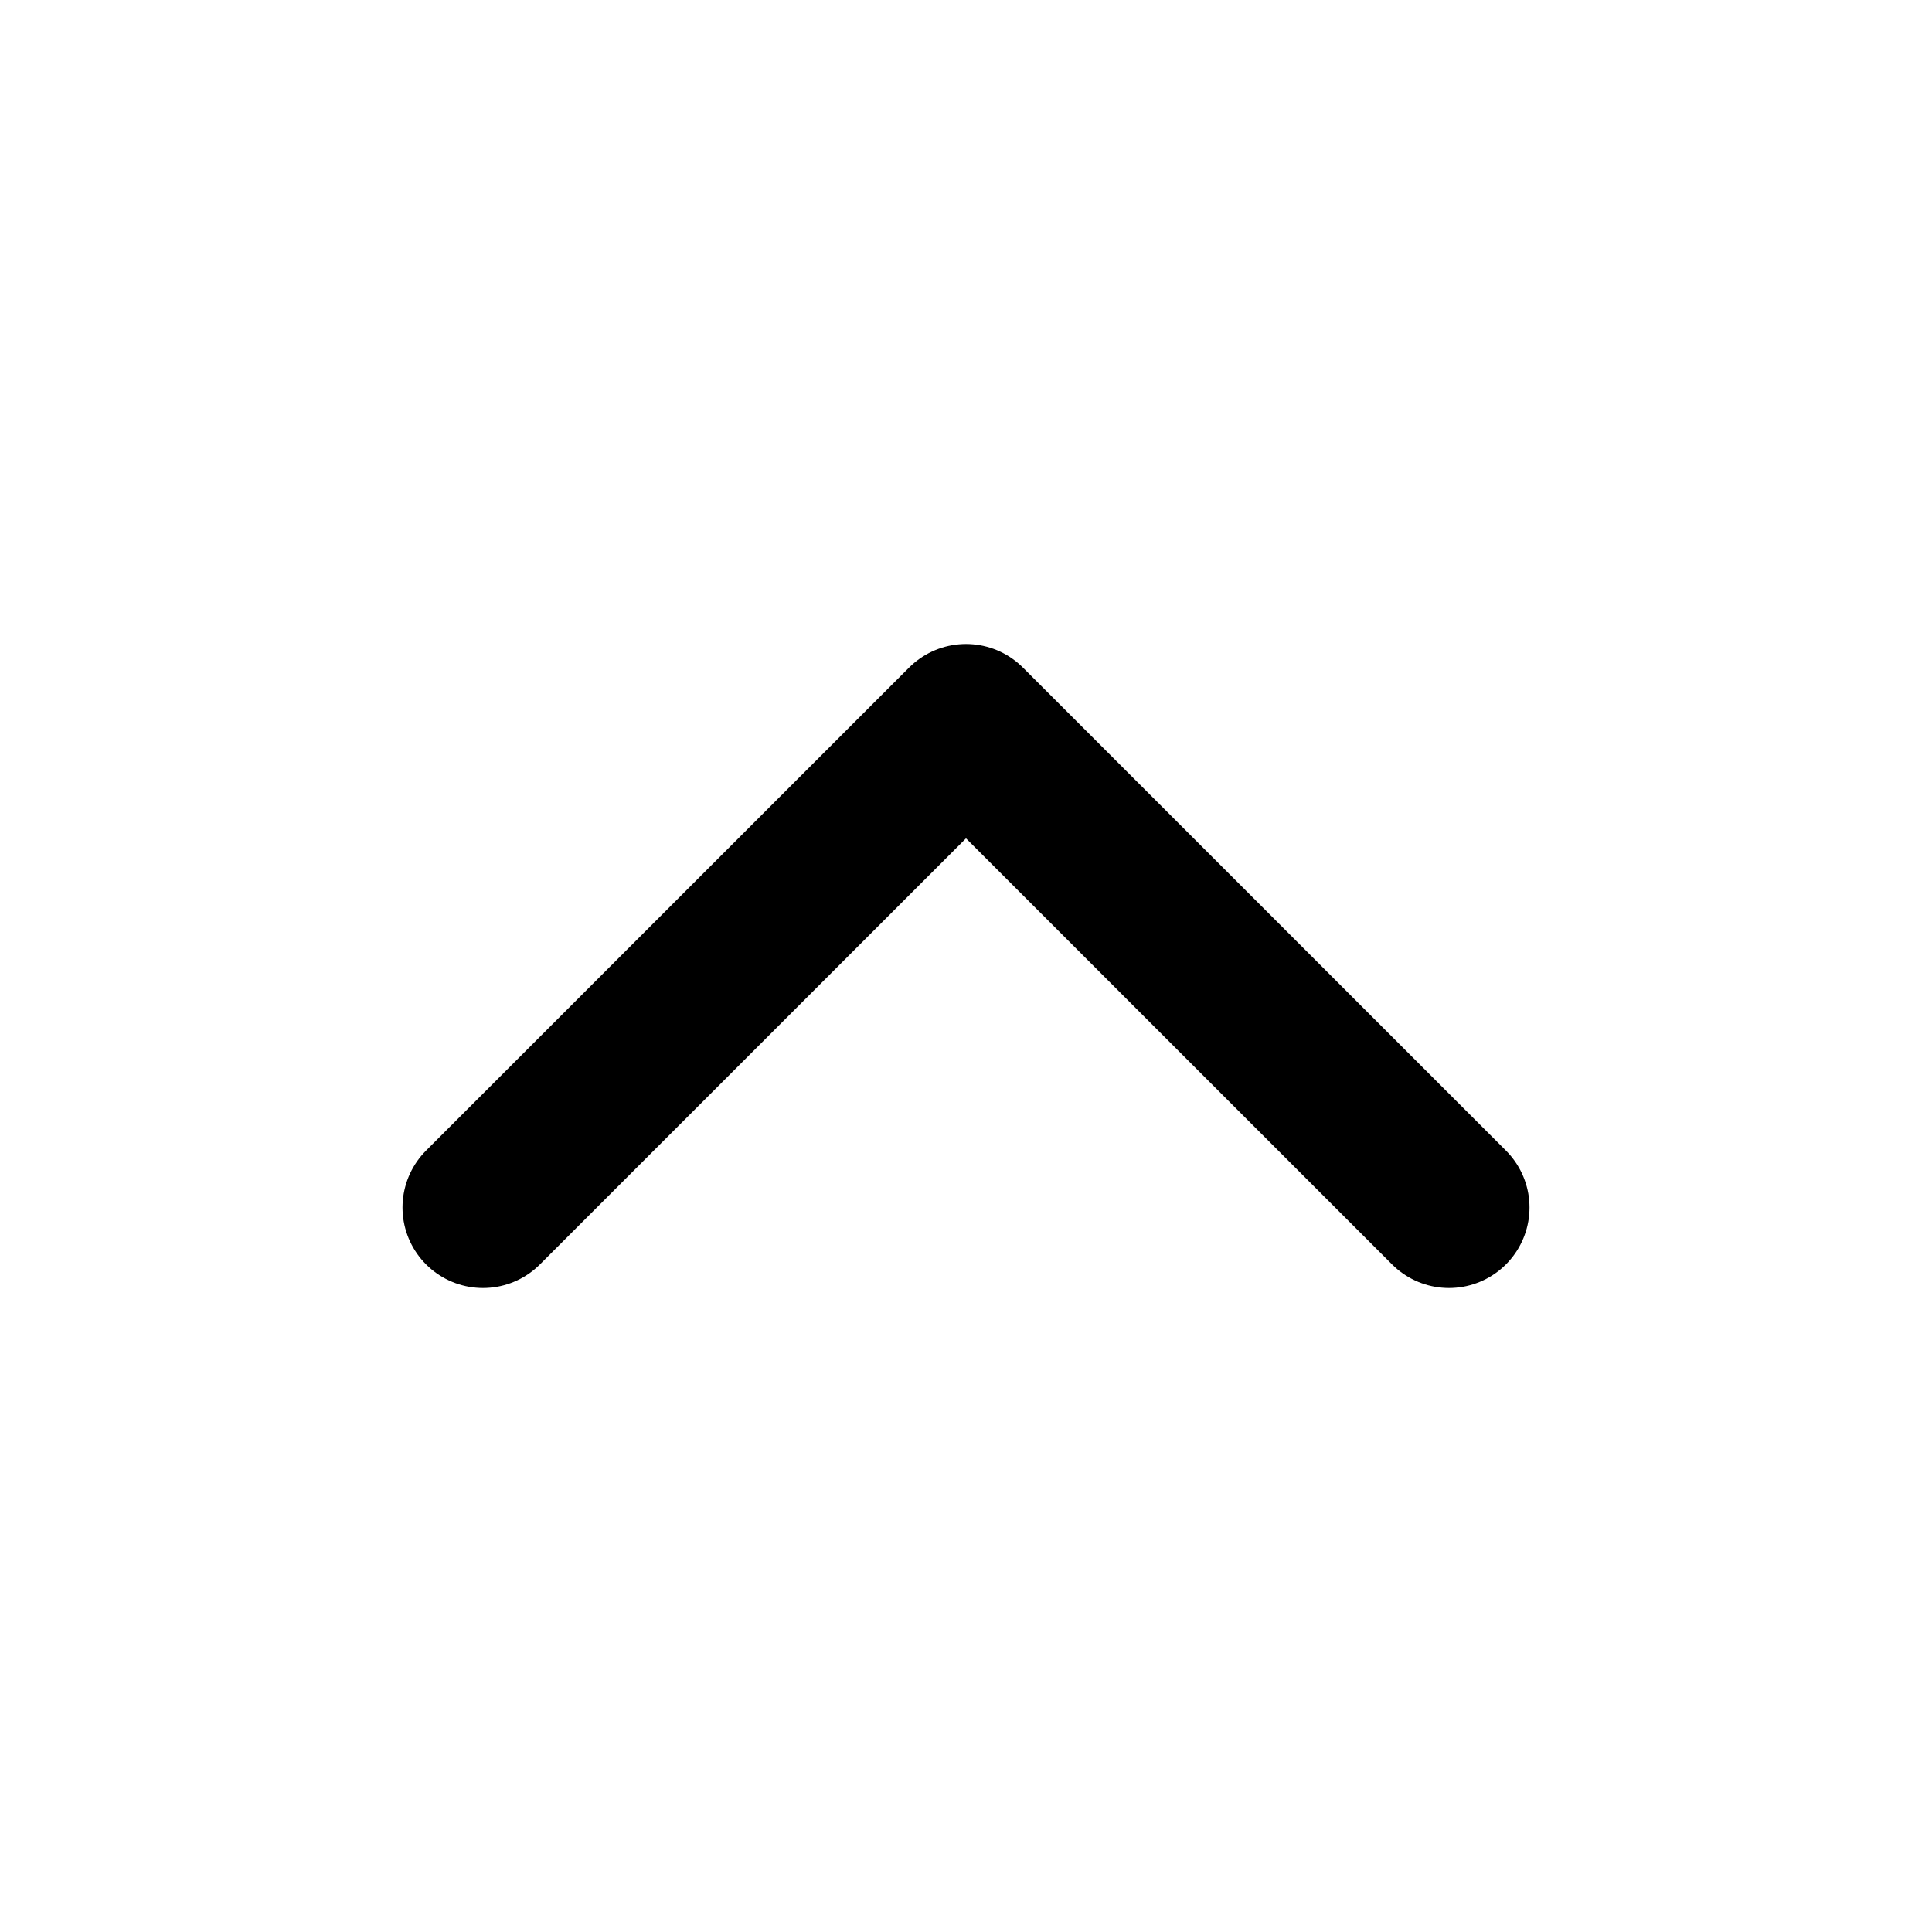
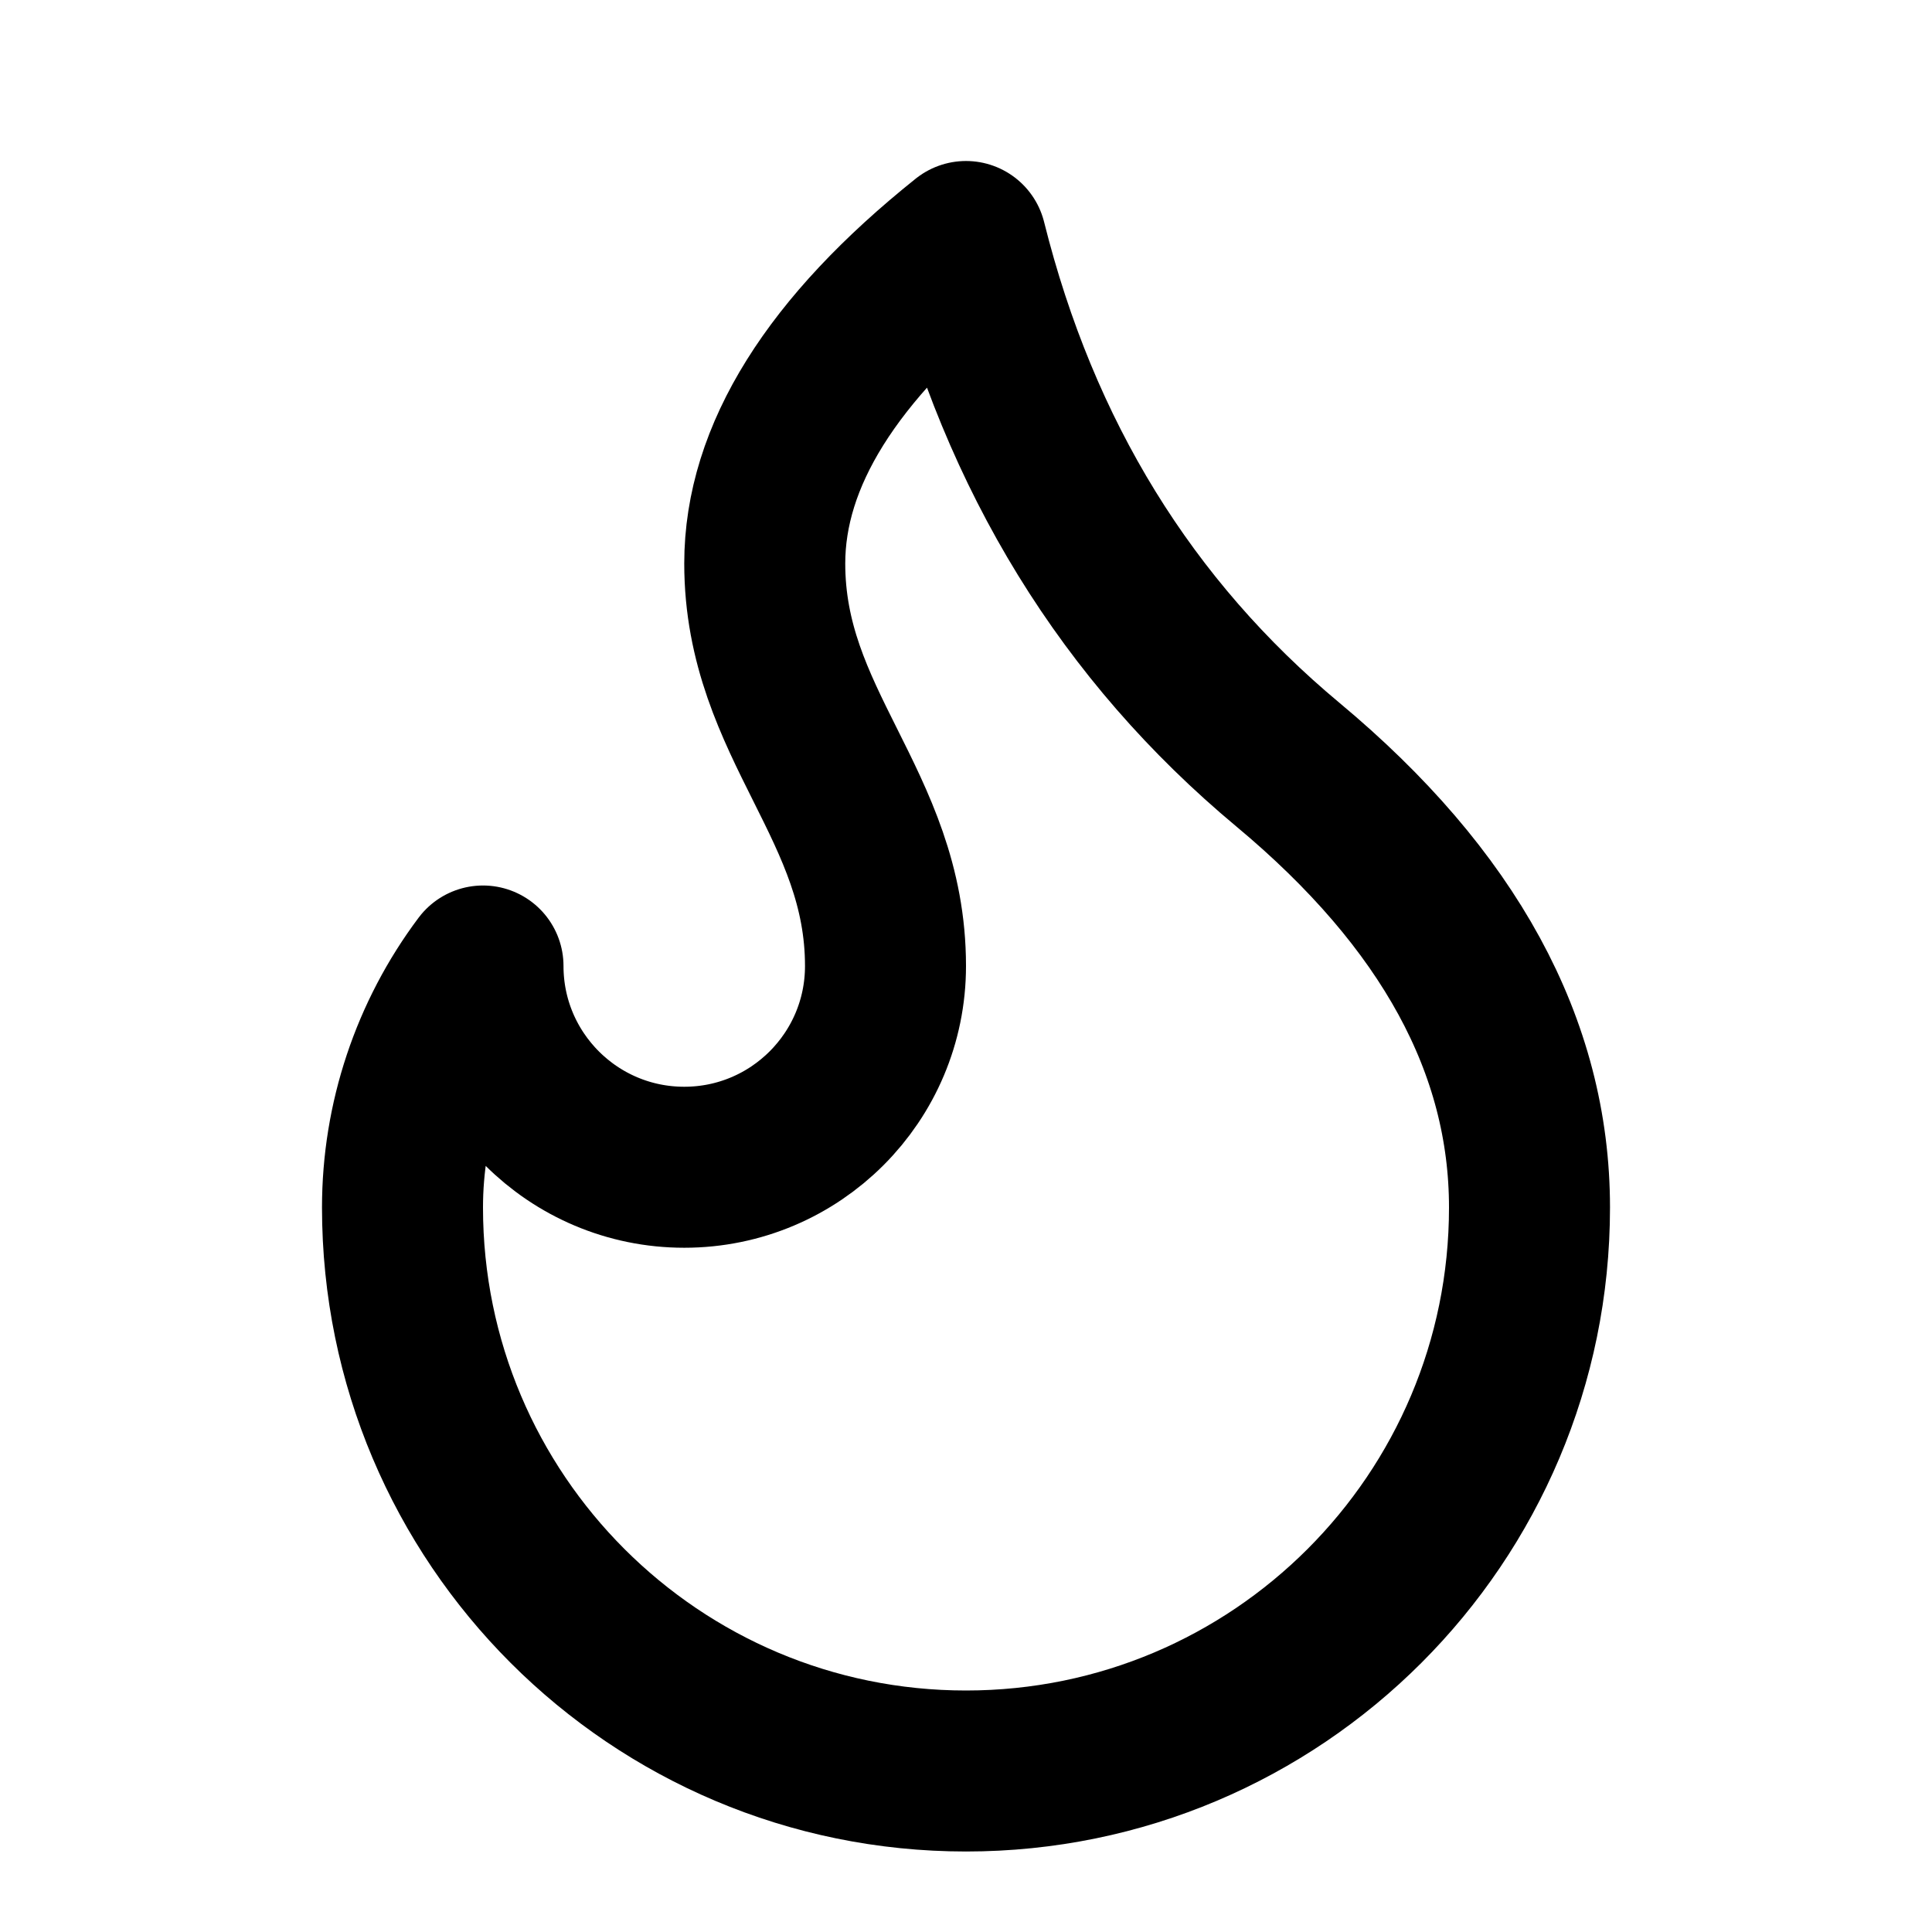
- <svg xmlns="http://www.w3.org/2000/svg" class="lucide lucide-chevron-up" width="24" height="24" viewBox="0 0 24 24" fill="none" stroke="currentColor" stroke-width="2" stroke-linecap="round" stroke-linejoin="round">
-   <path d="m18 15-6-6-6 6" />
+ <svg xmlns="http://www.w3.org/2000/svg" class="lucide lucide-flame" width="24" height="24" viewBox="0 0 24 24" fill="none" stroke="currentColor" stroke-width="2" stroke-linecap="round" stroke-linejoin="round">
+   <path d="M12 3q1 4 4 6.5t3 5.5a1 1 0 0 1-14 0 5 5 0 0 1 1-3 1 1 0 0 0 5 0c0-2-1.5-3-1.5-5q0-2 2.5-4" />
</svg>
